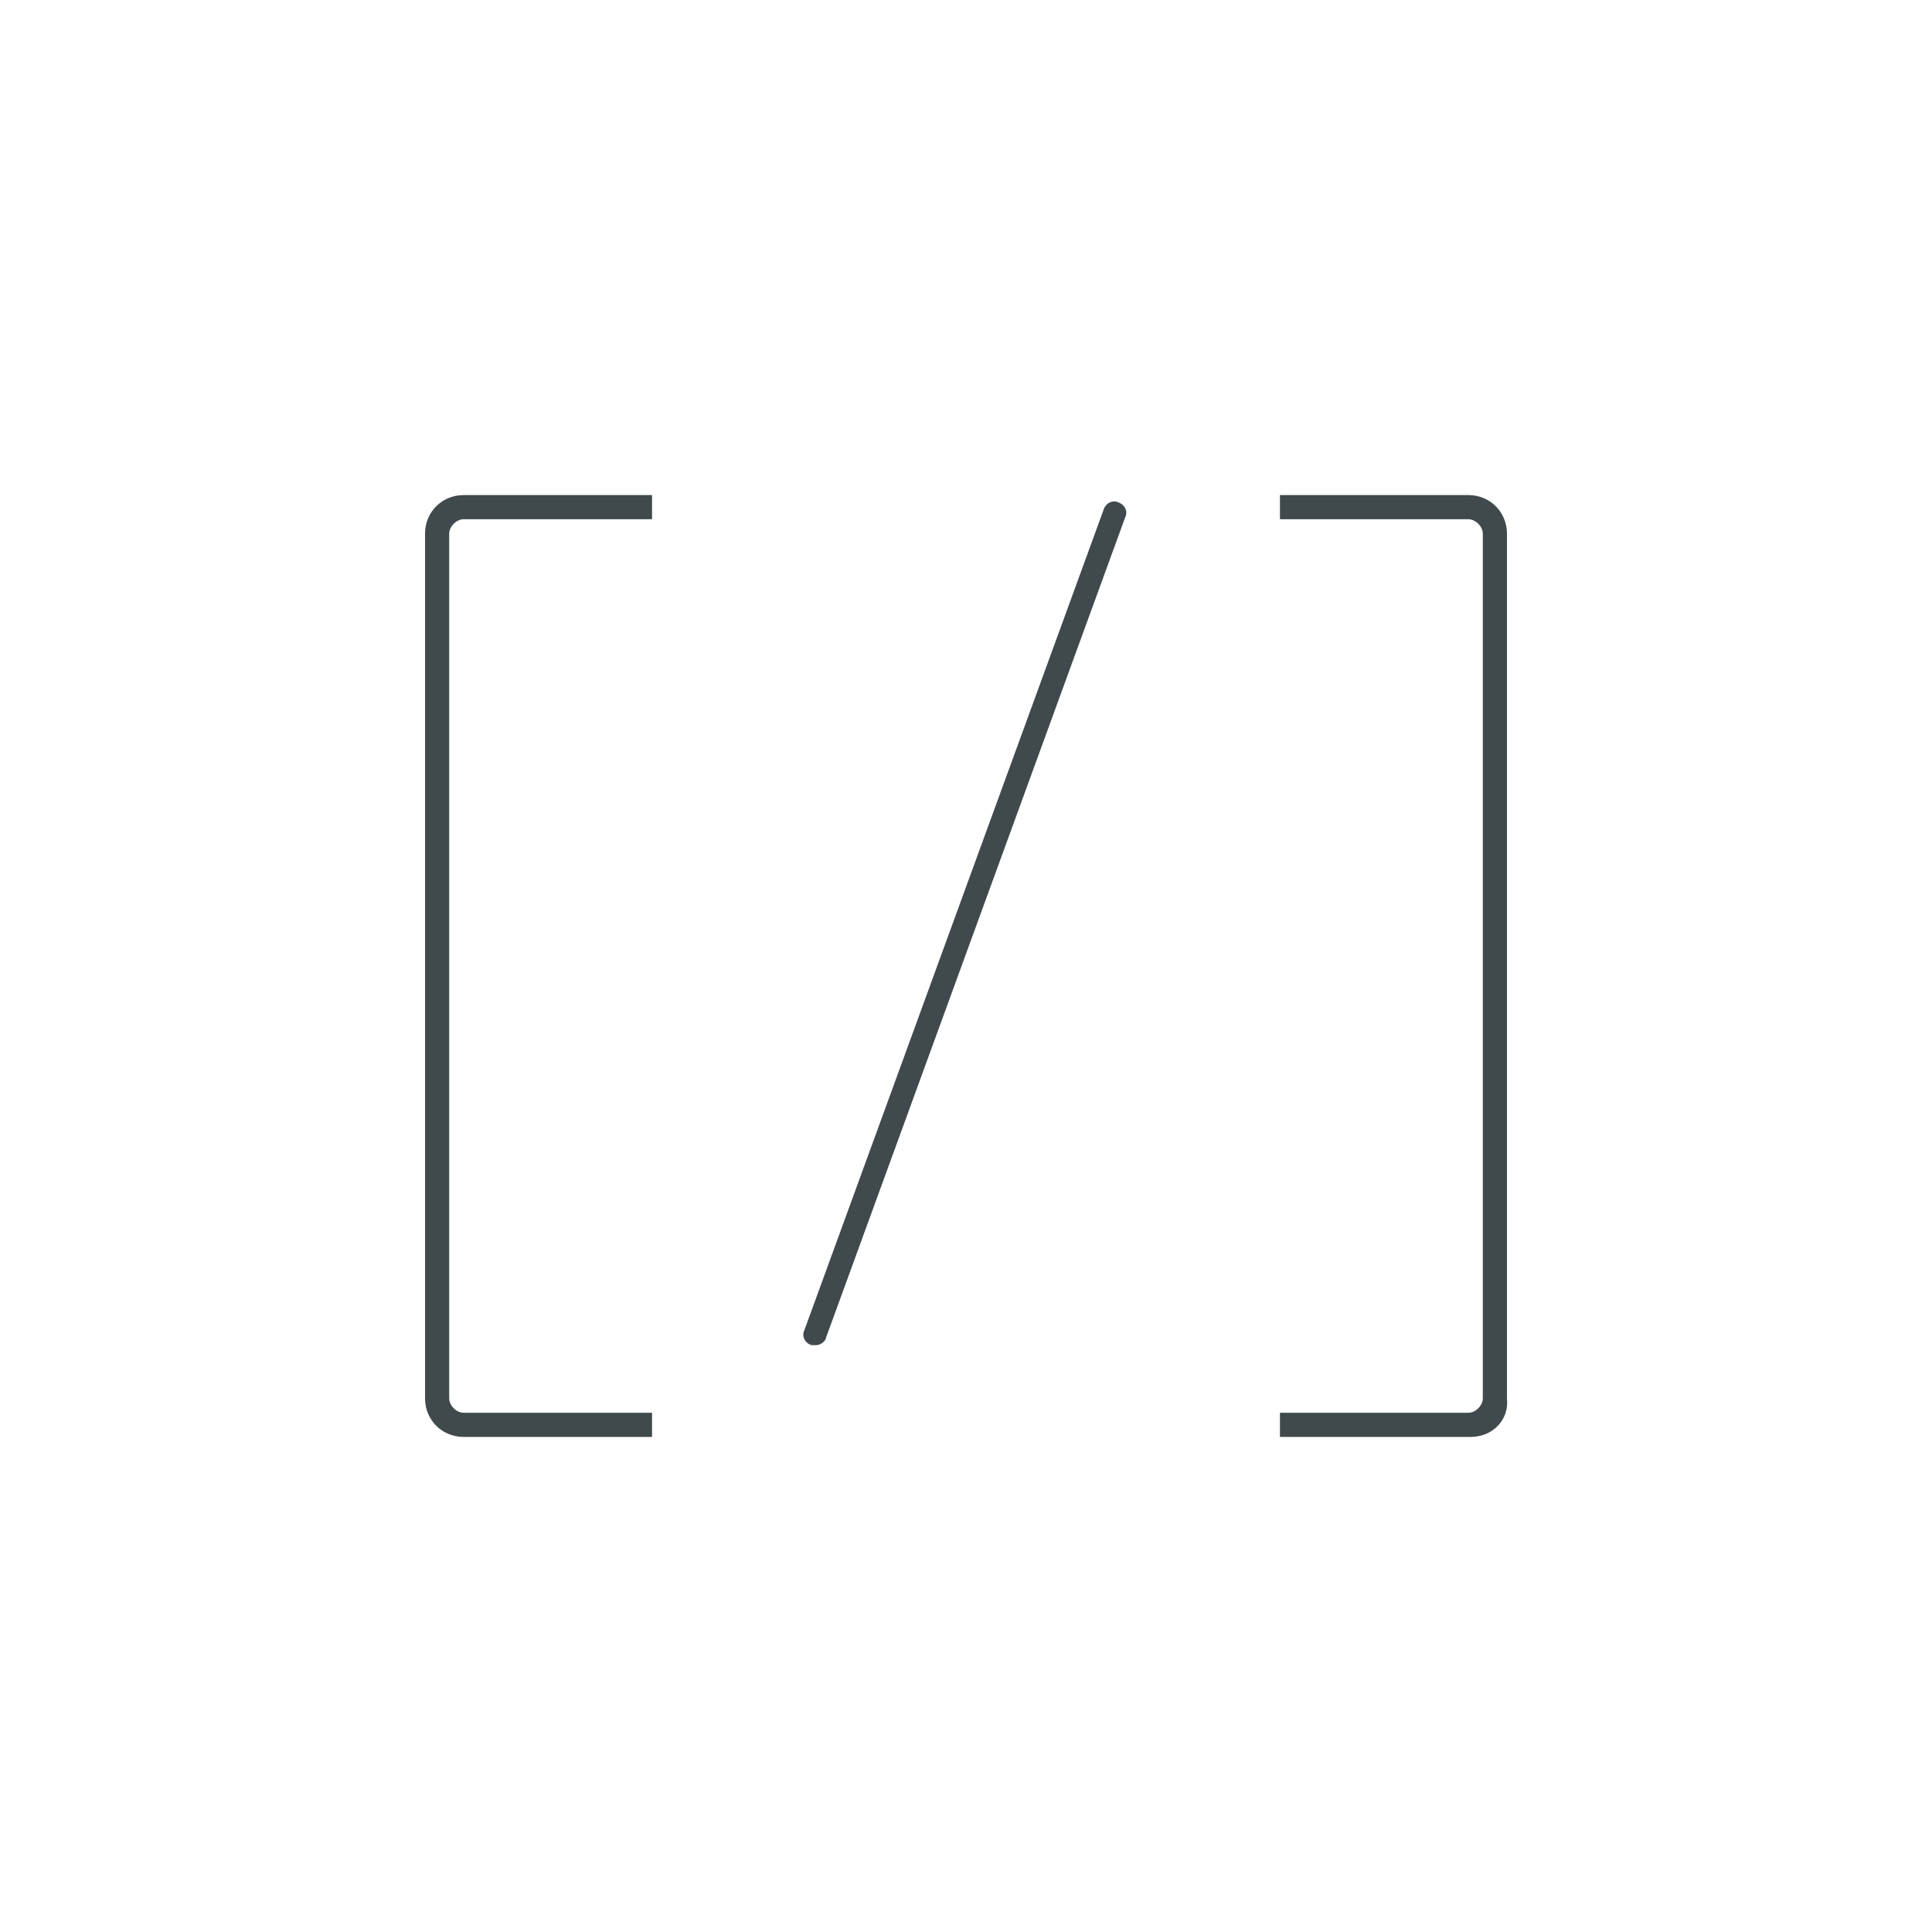
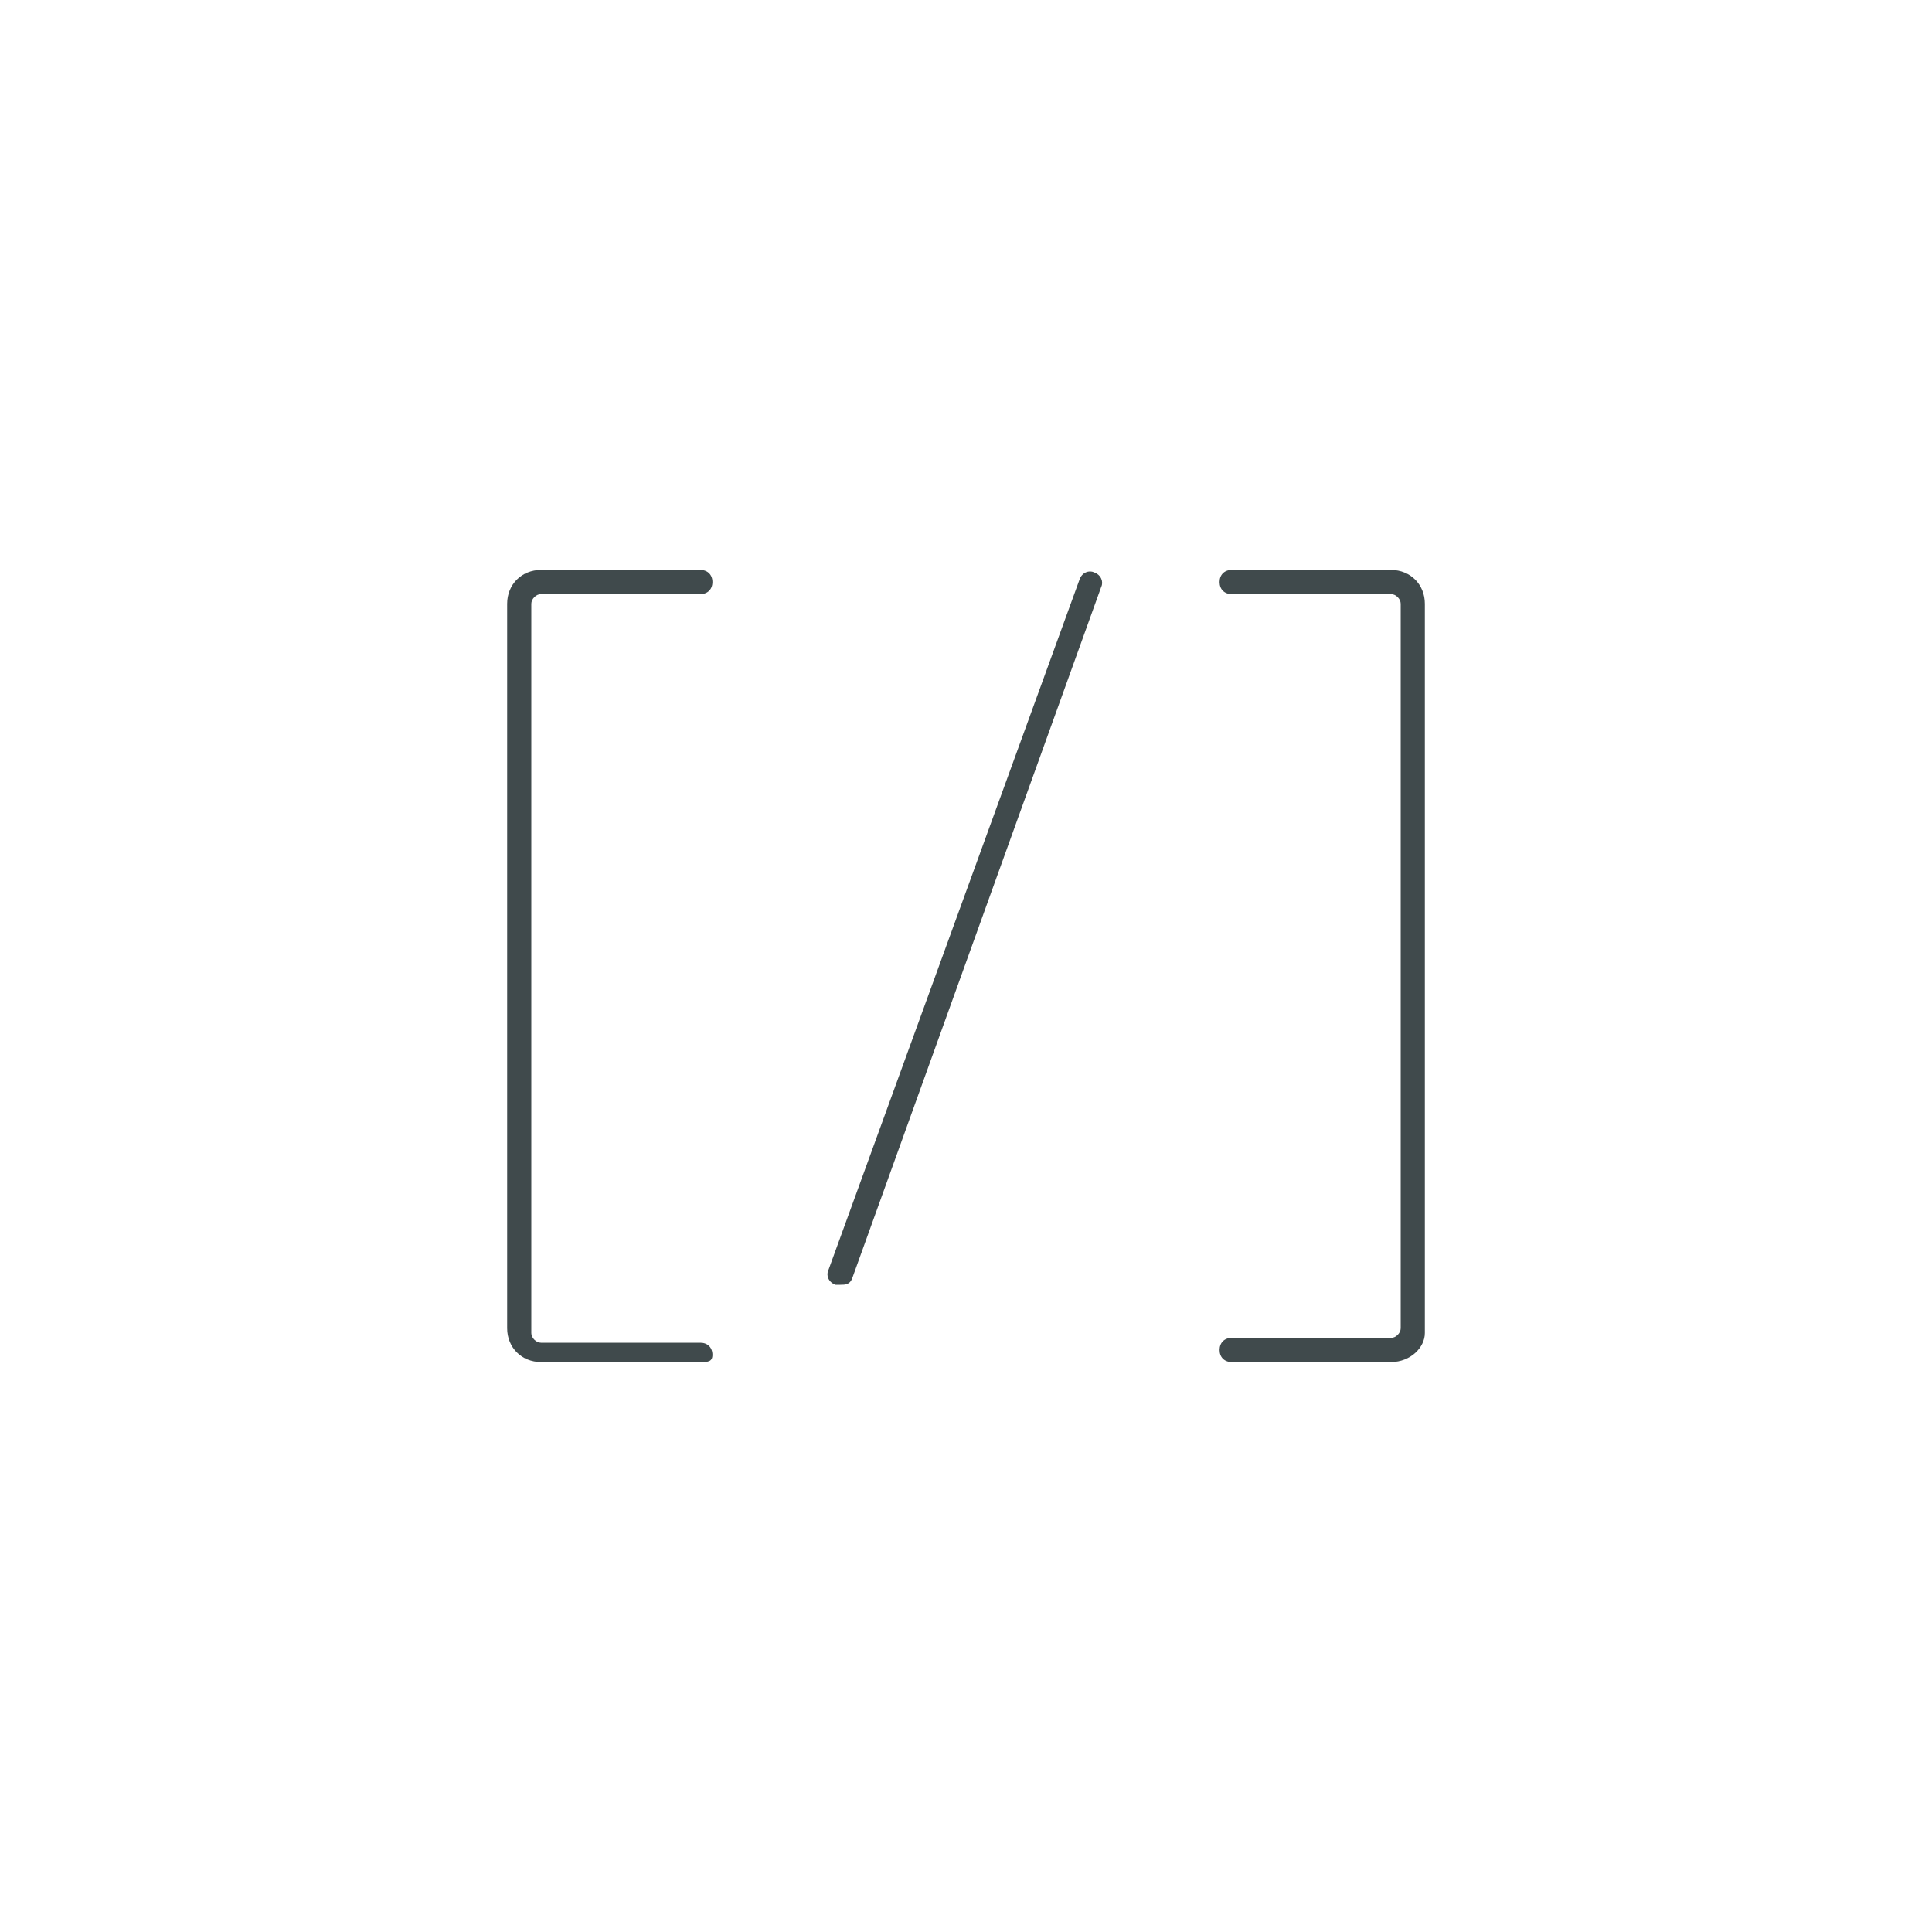
<svg xmlns="http://www.w3.org/2000/svg" version="1.1" id="shortcode_x5F_icon" x="0px" y="0px" viewBox="0 0 80 80" style="enable-background:new 0 0 80 80;" xml:space="preserve">
  <style type="text/css">
	.st0{fill:#404A4C;}
</style>
  <g>
    <g>
-       <path class="st0" d="M27,59.5h-7.8c-0.9,0-1.6-0.7-1.6-1.6V22.1c0-0.9,0.7-1.6,1.6-1.6H27v1h-7.8c-0.3,0-0.6,0.3-0.6,0.6v35.8    c0,0.3,0.3,0.6,0.6,0.6H27V59.5z" />
-       <path class="st0" d="M60.9,59.5H53v-1h7.8c0.3,0,0.6-0.3,0.6-0.6V22.1c0-0.3-0.3-0.6-0.6-0.6H53v-1h7.8c0.9,0,1.6,0.7,1.6,1.6    v35.8C62.5,58.8,61.8,59.5,60.9,59.5z" />
+       <path class="st0" d="M25.1,50.8" />
+     </g>
+     <g>
+       <path class="st0" d="M29,56.4h-6.6c-0.8,0-1.4-0.6-1.4-1.4V25c0-0.8,0.6-1.4,1.4-1.4H29c0.3,0,0.5,0.2,0.5,0.5s-0.2,0.5-0.5,0.5    h-6.6c-0.2,0-0.4,0.2-0.4,0.4v30.2c0,0.2,0.2,0.4,0.4,0.4H29c0.3,0,0.5,0.2,0.5,0.5C29.5,56.4,29.3,56.4,29,56.4z" />
+       <path class="st0" d="M57.6,56.4H51c-0.3,0-0.5-0.2-0.5-0.5c0-0.3,0.2-0.5,0.5-0.5h6.6c0.2,0,0.4-0.2,0.4-0.4V25    c0-0.2-0.2-0.4-0.4-0.4H51c-0.3,0-0.5-0.2-0.5-0.5s0.2-0.5,0.5-0.5h6.6c0.8,0,1.4,0.6,1.4,1.4v30.2C59,55.8,58.4,56.4,57.6,56.4z" />
      <g>
-         <path class="st0" d="M33.8,55.7c-0.1,0-0.1,0-0.2,0c-0.3-0.1-0.4-0.4-0.3-0.6l12.4-34c0.1-0.3,0.4-0.4,0.6-0.3     c0.3,0.1,0.4,0.4,0.3,0.6l-12.4,34C34.2,55.5,34,55.7,33.8,55.7z" />
+         <path class="st0" d="M34.8,53.2c-0.1,0-0.1,0-0.2,0c-0.3-0.1-0.4-0.4-0.3-0.6l10.4-28.6c0.1-0.3,0.4-0.4,0.6-0.3     c0.3,0.1,0.4,0.4,0.3,0.6L35.3,52.9C35.2,53.2,35,53.2,34.8,53.2z" />
      </g>
    </g>
  </g>
</svg>
